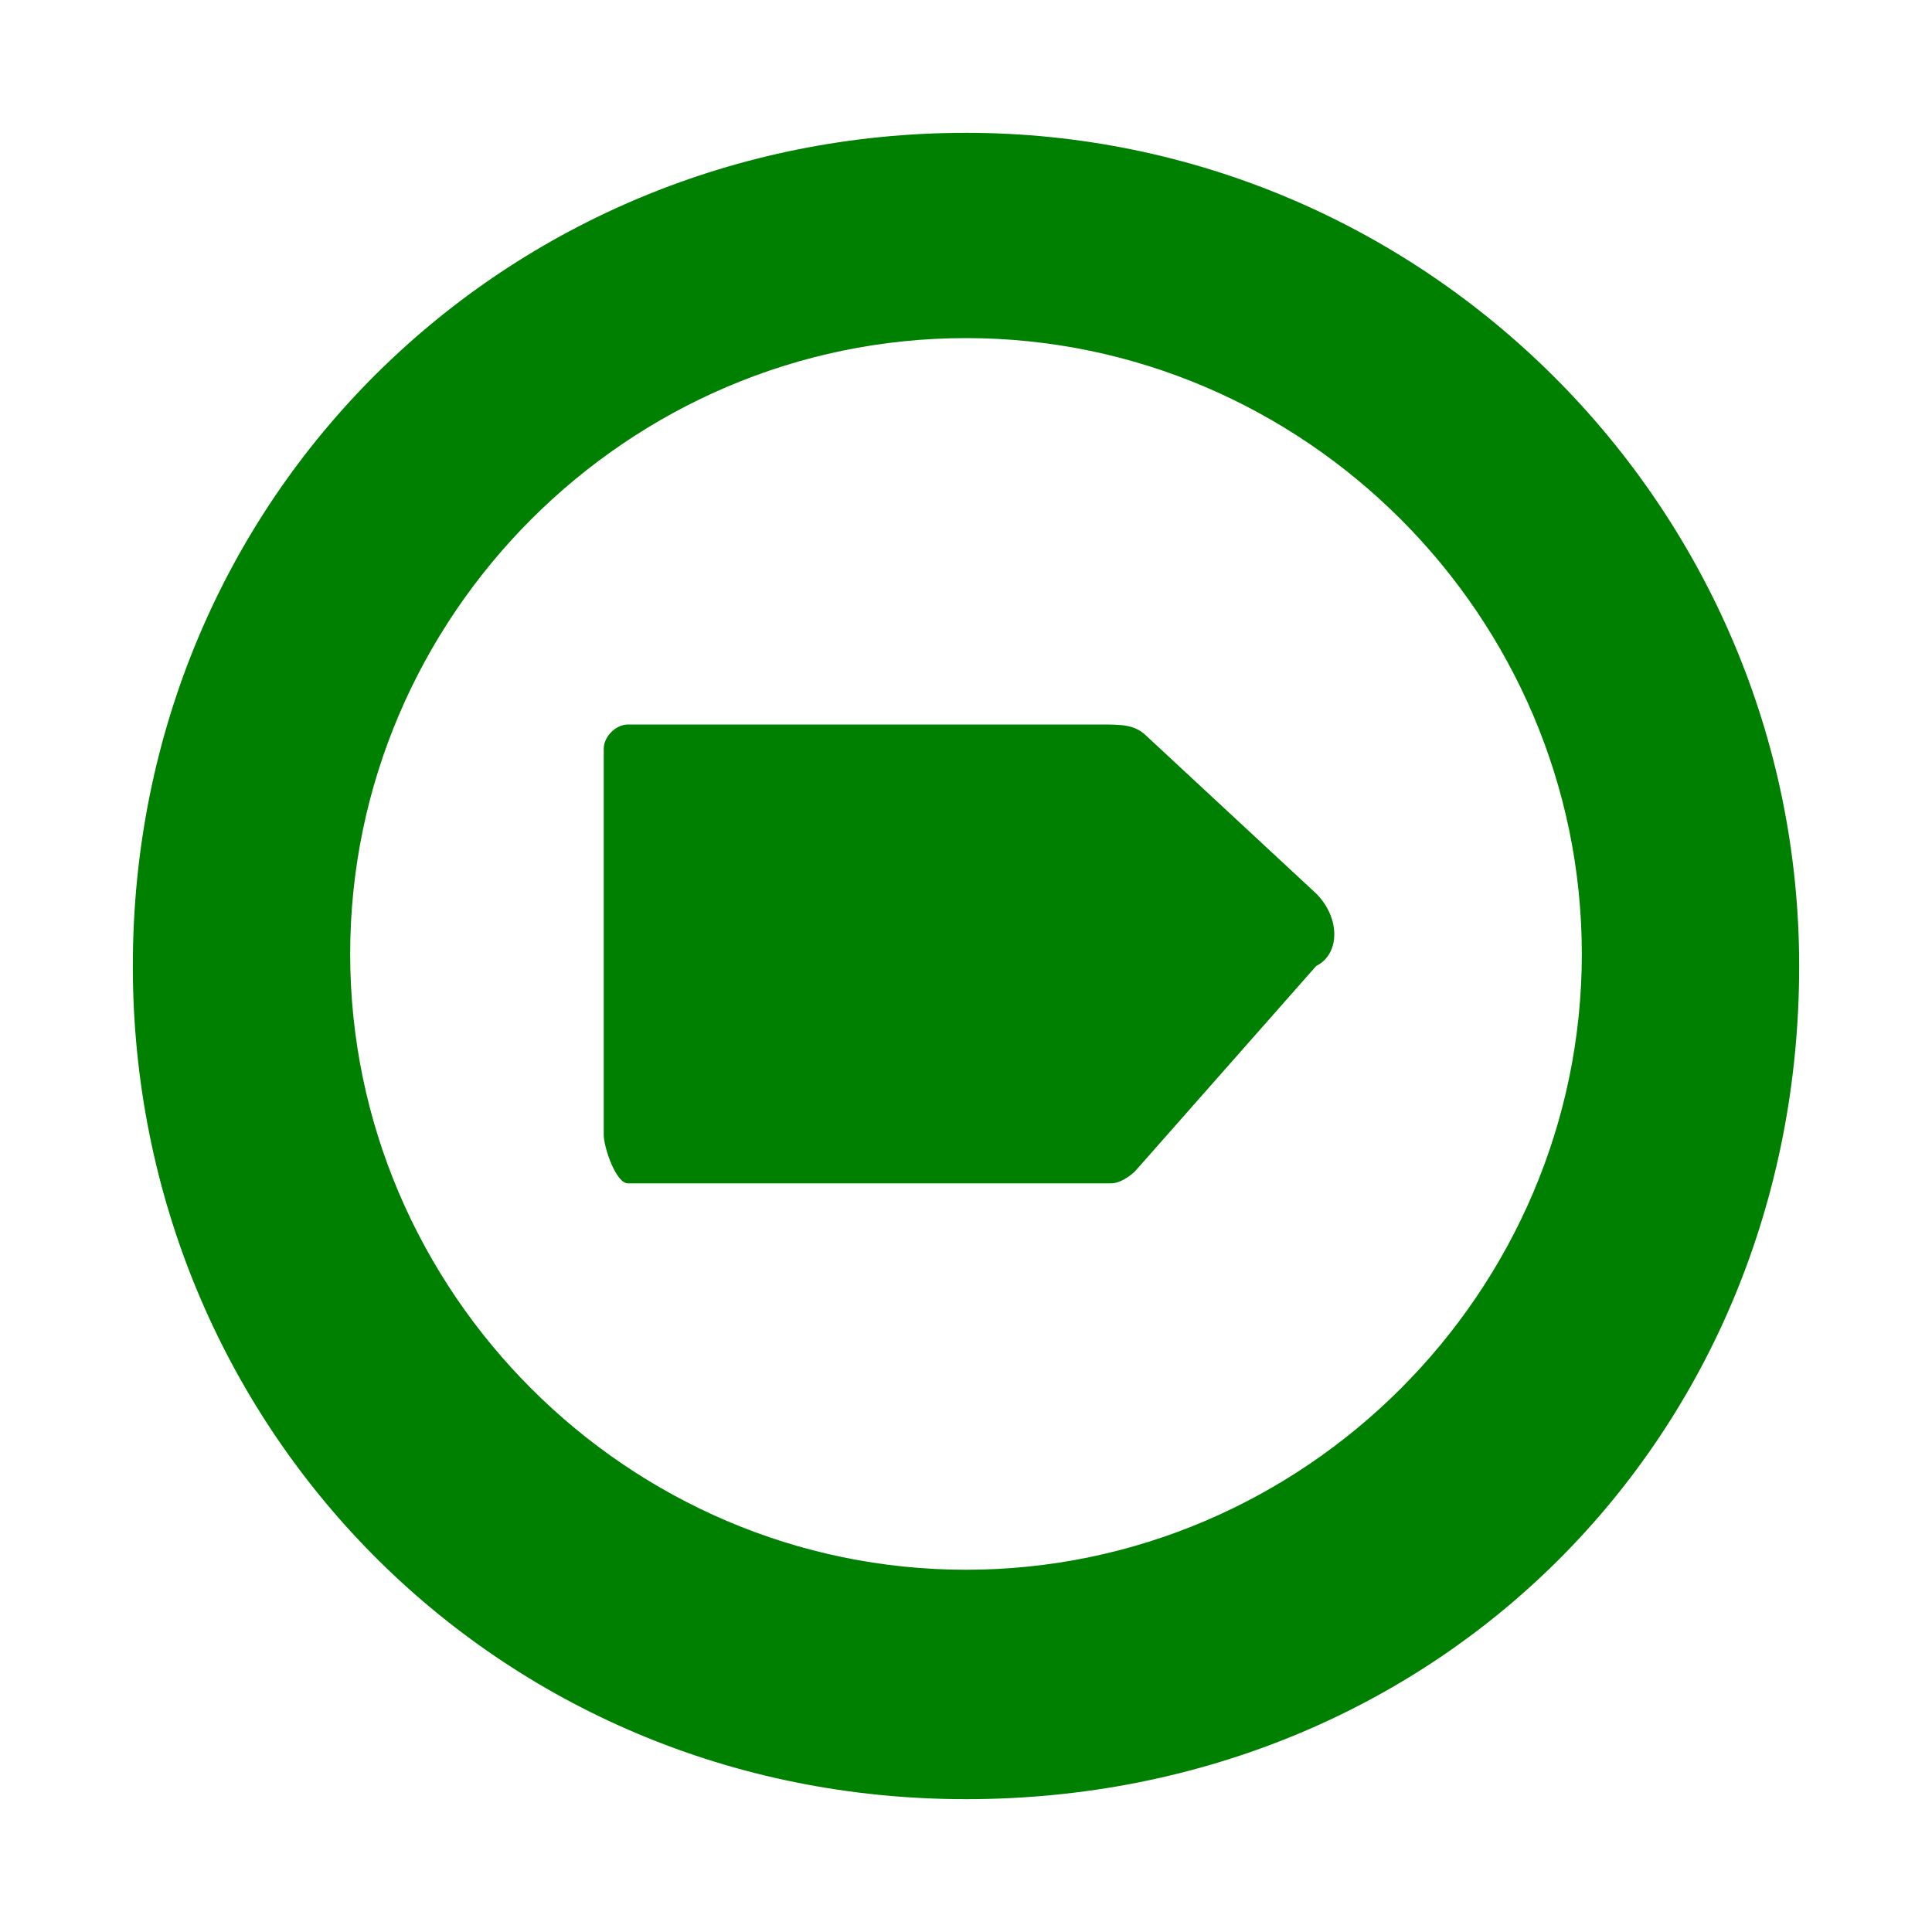
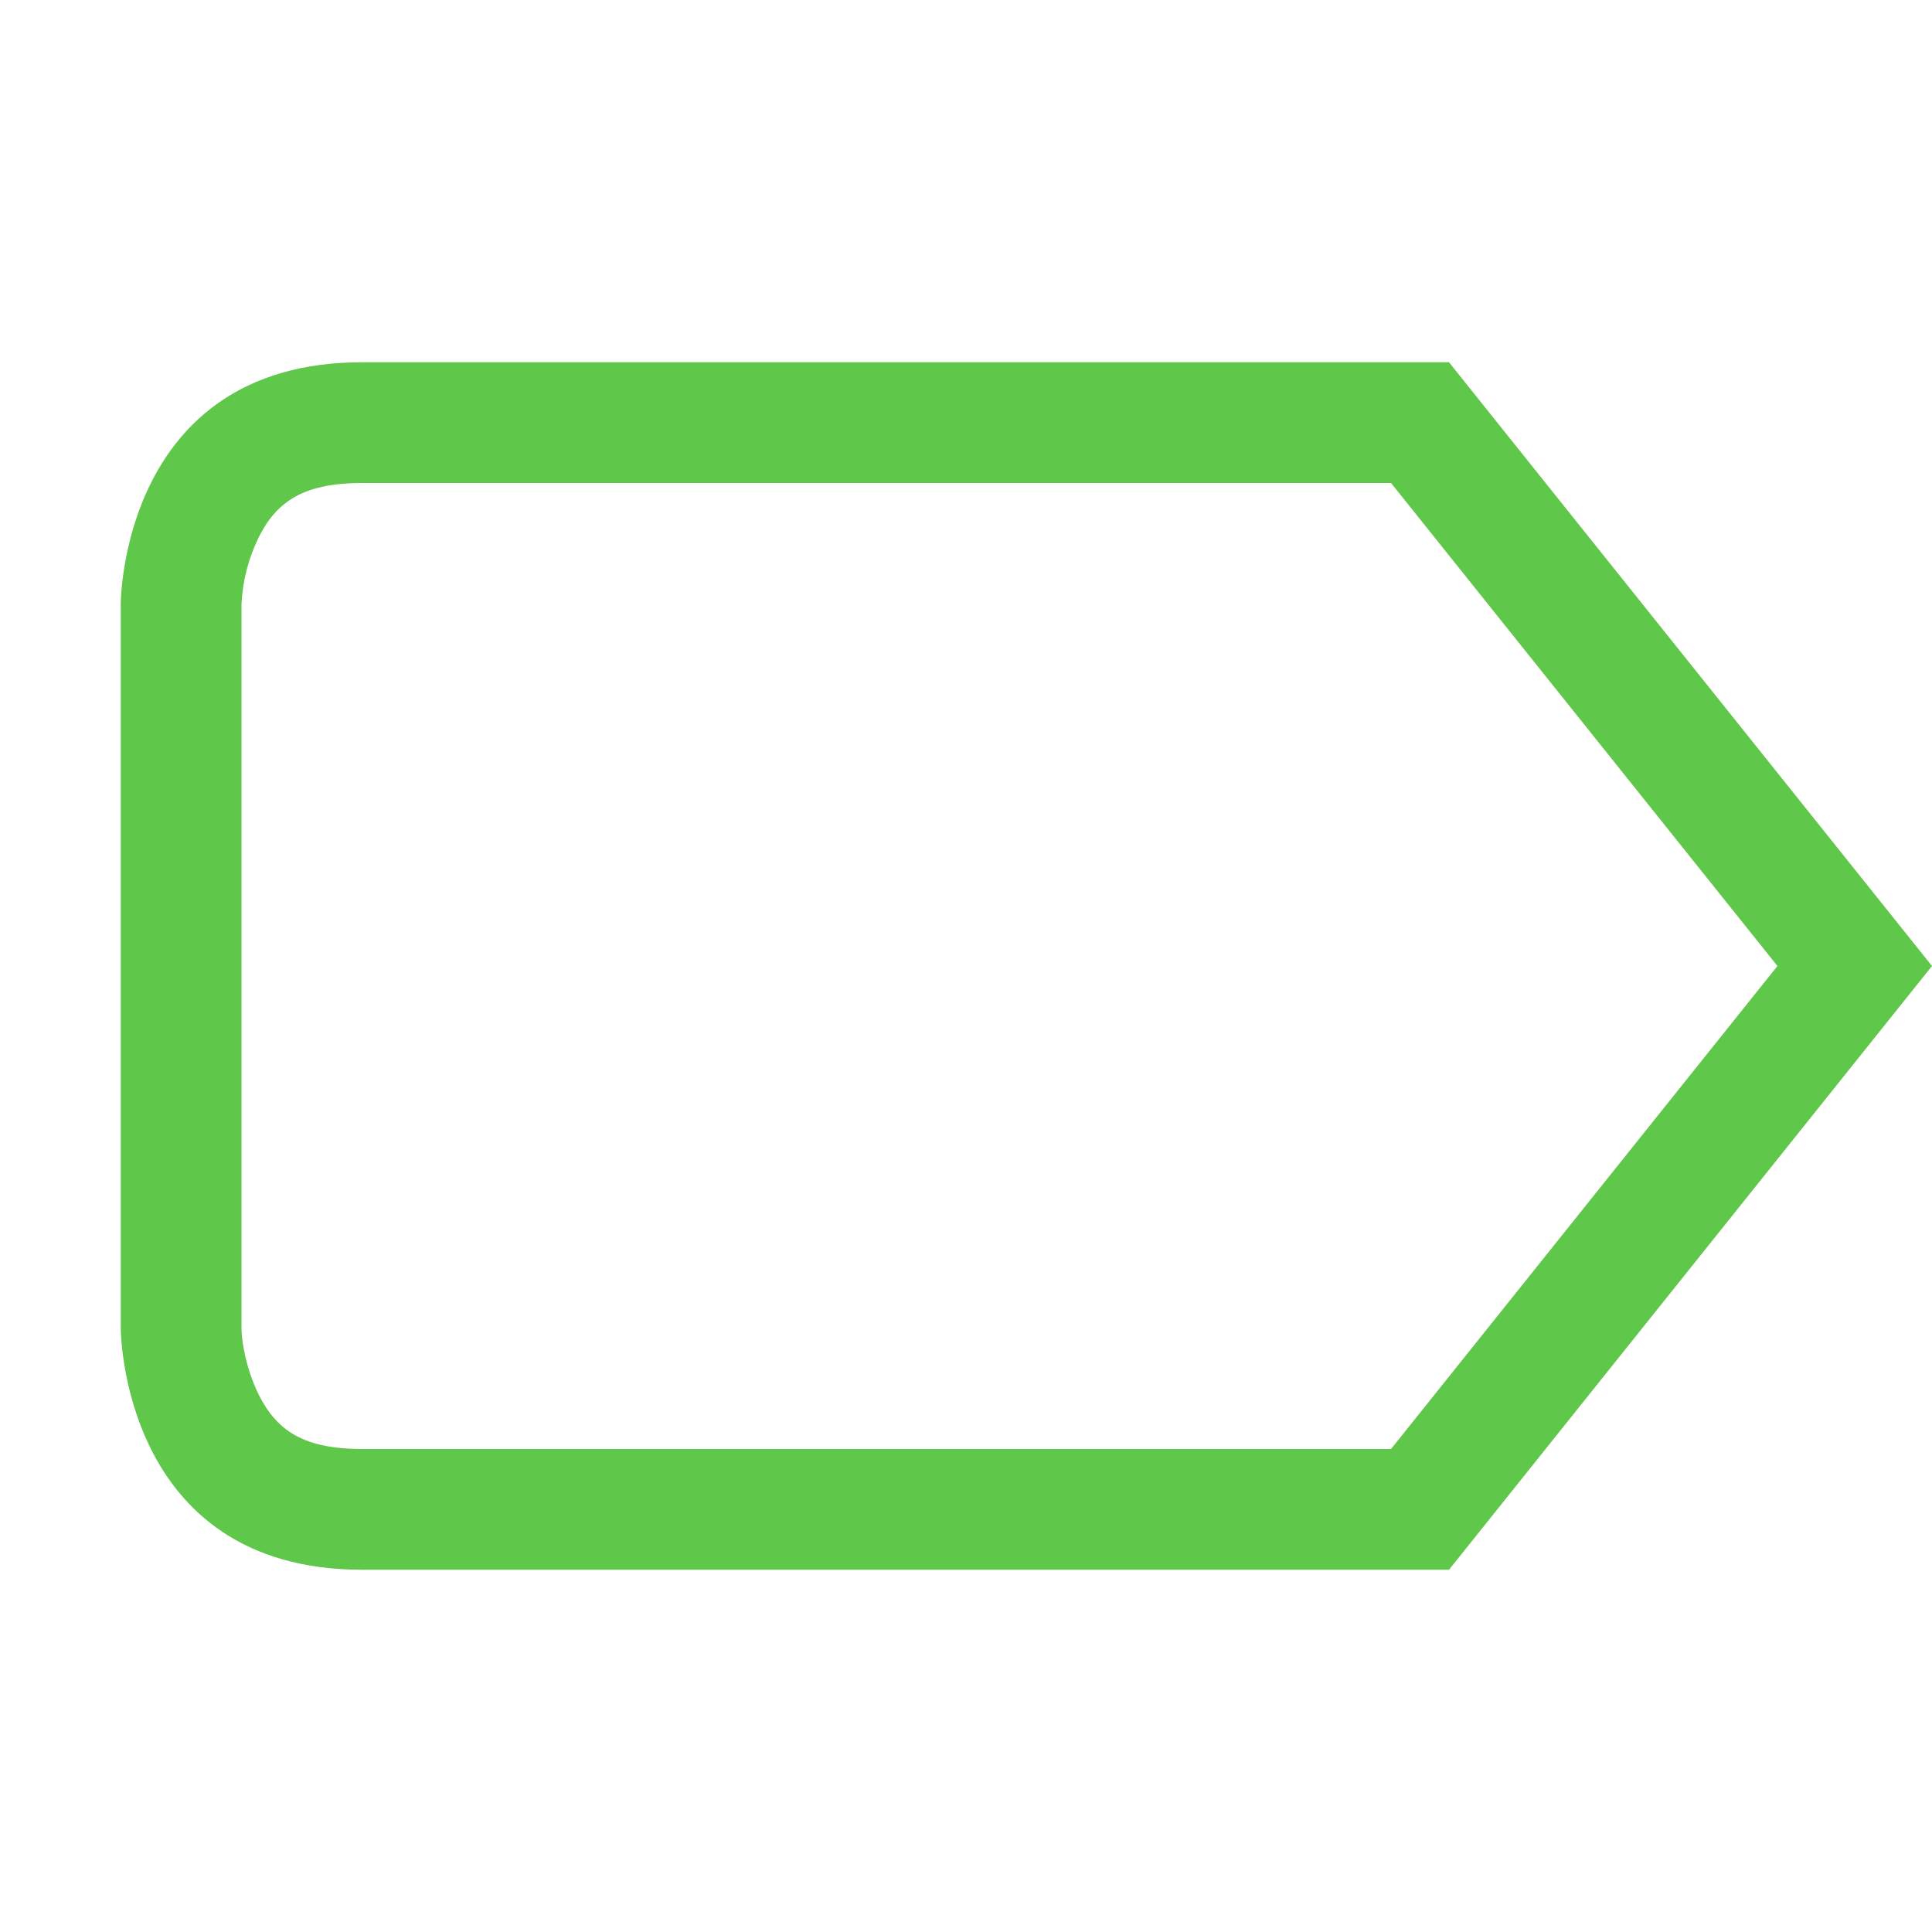
- <svg xmlns="http://www.w3.org/2000/svg" height="16" width="16" viewBox="0 0 16 16" fill="green">
-   <path d="M10.9 7.4L9.5 6.1C9.4 6 9.3 6 9.1 6H5.2c-.1 0-.2.1-.2.2v3.2c0 .1.1.4.2.4h4c.1 0 .2-.1.2-.1L10.9 8c.2-.1.2-.4 0-.6z" />
-   <path d="M8 1.1c-3.8 0-6.9 3-6.9 6.9 0 3.8 3 6.9 6.9 6.9s6.9-3 6.9-6.9c0-3.8-3.1-6.9-6.9-6.9zM8 13c-2.8 0-5.1-2.3-5.1-5.1S5.2 2.8 8 2.8s5.1 2.3 5.1 5.1S10.8 13 8 13z" />
+ <svg xmlns="http://www.w3.org/2000/svg" width="16" height="16" viewBox="0 0 16 16" fill="#5FC749">
+   <path d="M2 5v6c0 .109.039.342.144.553.15.297.374.447.856.447h9l-.78.375 4-5v1.25l-4-5L12 4H3c-.482 0-.707.15-.856.447A1.403 1.403 0 0 0 2 5zM1 5s0-2 2-2h9l4 5-4 5H3c-2 0-2-2-2-2V5z" />
</svg>
